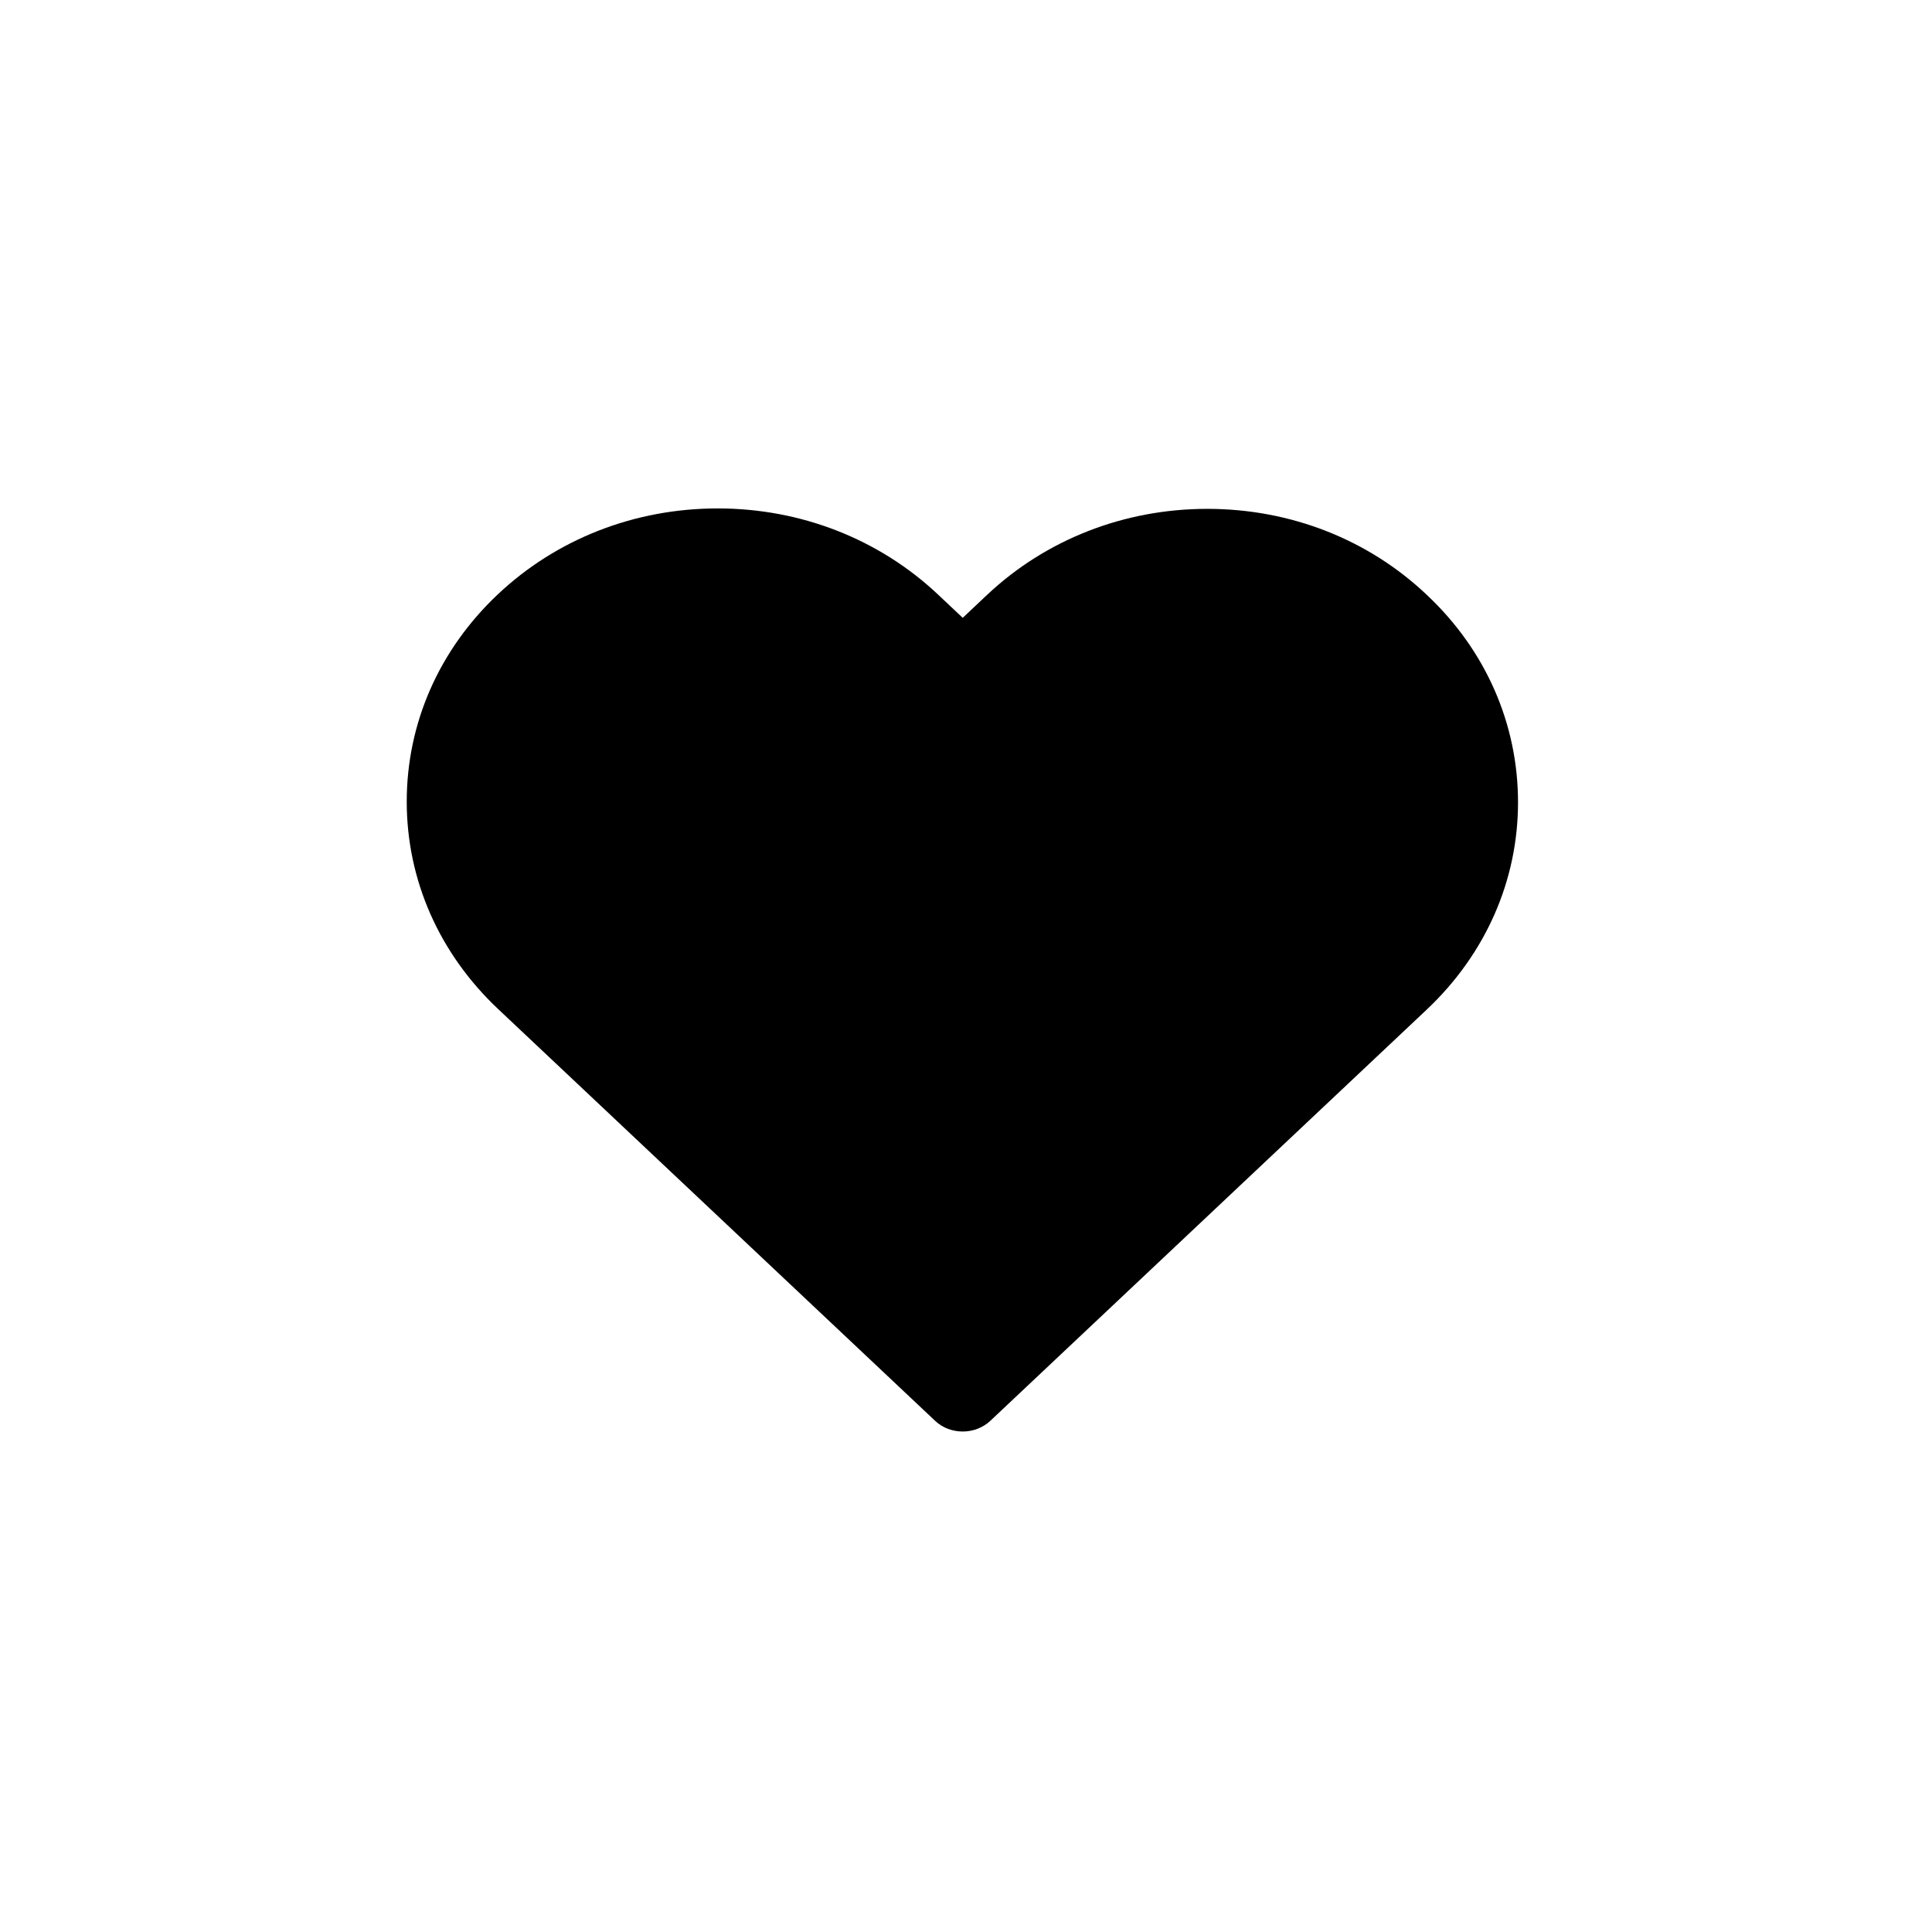
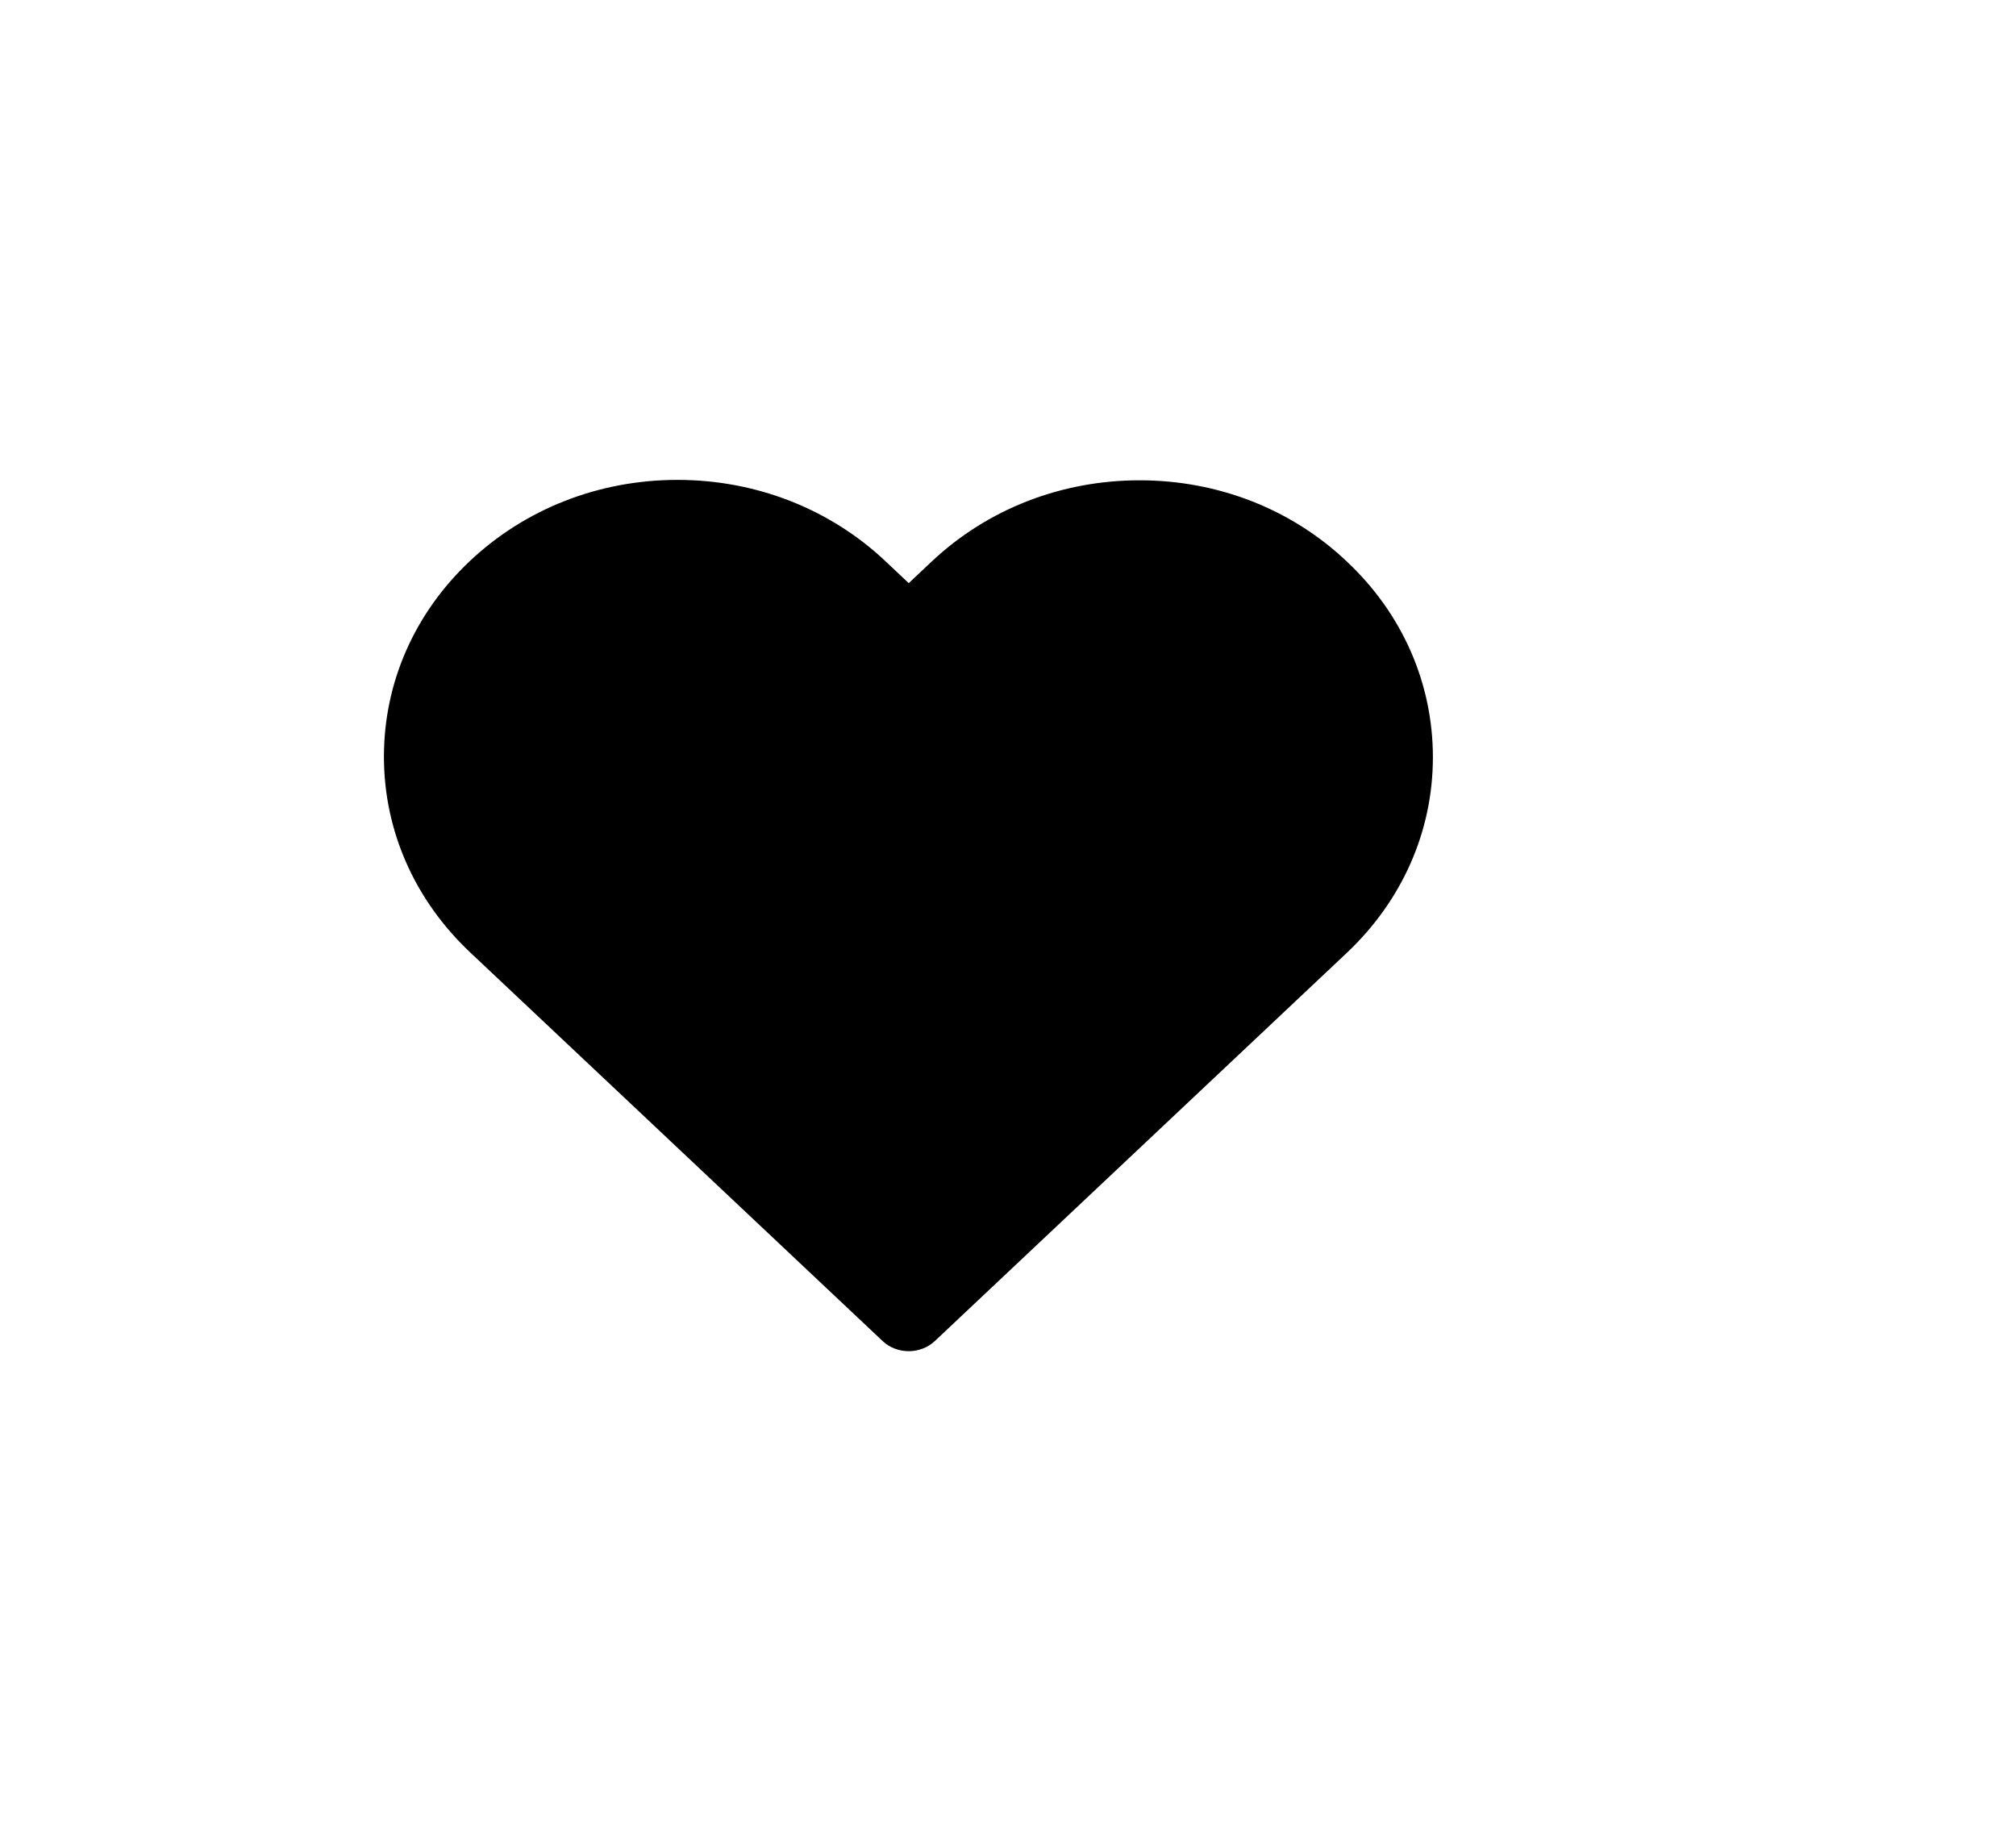
- <svg xmlns="http://www.w3.org/2000/svg" version="1.1" width="1024" height="1024" viewBox="0 0 1024 1024">
-   <g id="icomoon-ignore">
- </g>
+ <svg xmlns="http://www.w3.org/2000/svg" version="1.1" width="1132" height="1024" viewBox="0 0 1132 1024">
  <path d="M639.886 269.702c-44.057 0-85.565 16.24-116.757 45.632l-12.865 12.123-13.108-12.352c-31.192-29.392-72.7-45.632-116.757-45.632-43.936 0-85.323 16.126-116.514 45.518s-48.305 68.391-48.305 109.906c0 41.515 17.234 80.514 48.426 109.906l231.694 218.325c4.005 3.774 9.345 5.604 14.564 5.604 5.34 0 10.68-1.944 14.686-5.718l231.208-217.868c31.192-29.392 48.426-68.391 48.426-109.906s-17.113-80.628-48.305-109.906c-31.071-29.507-72.457-45.632-116.393-45.632z" />
</svg>
